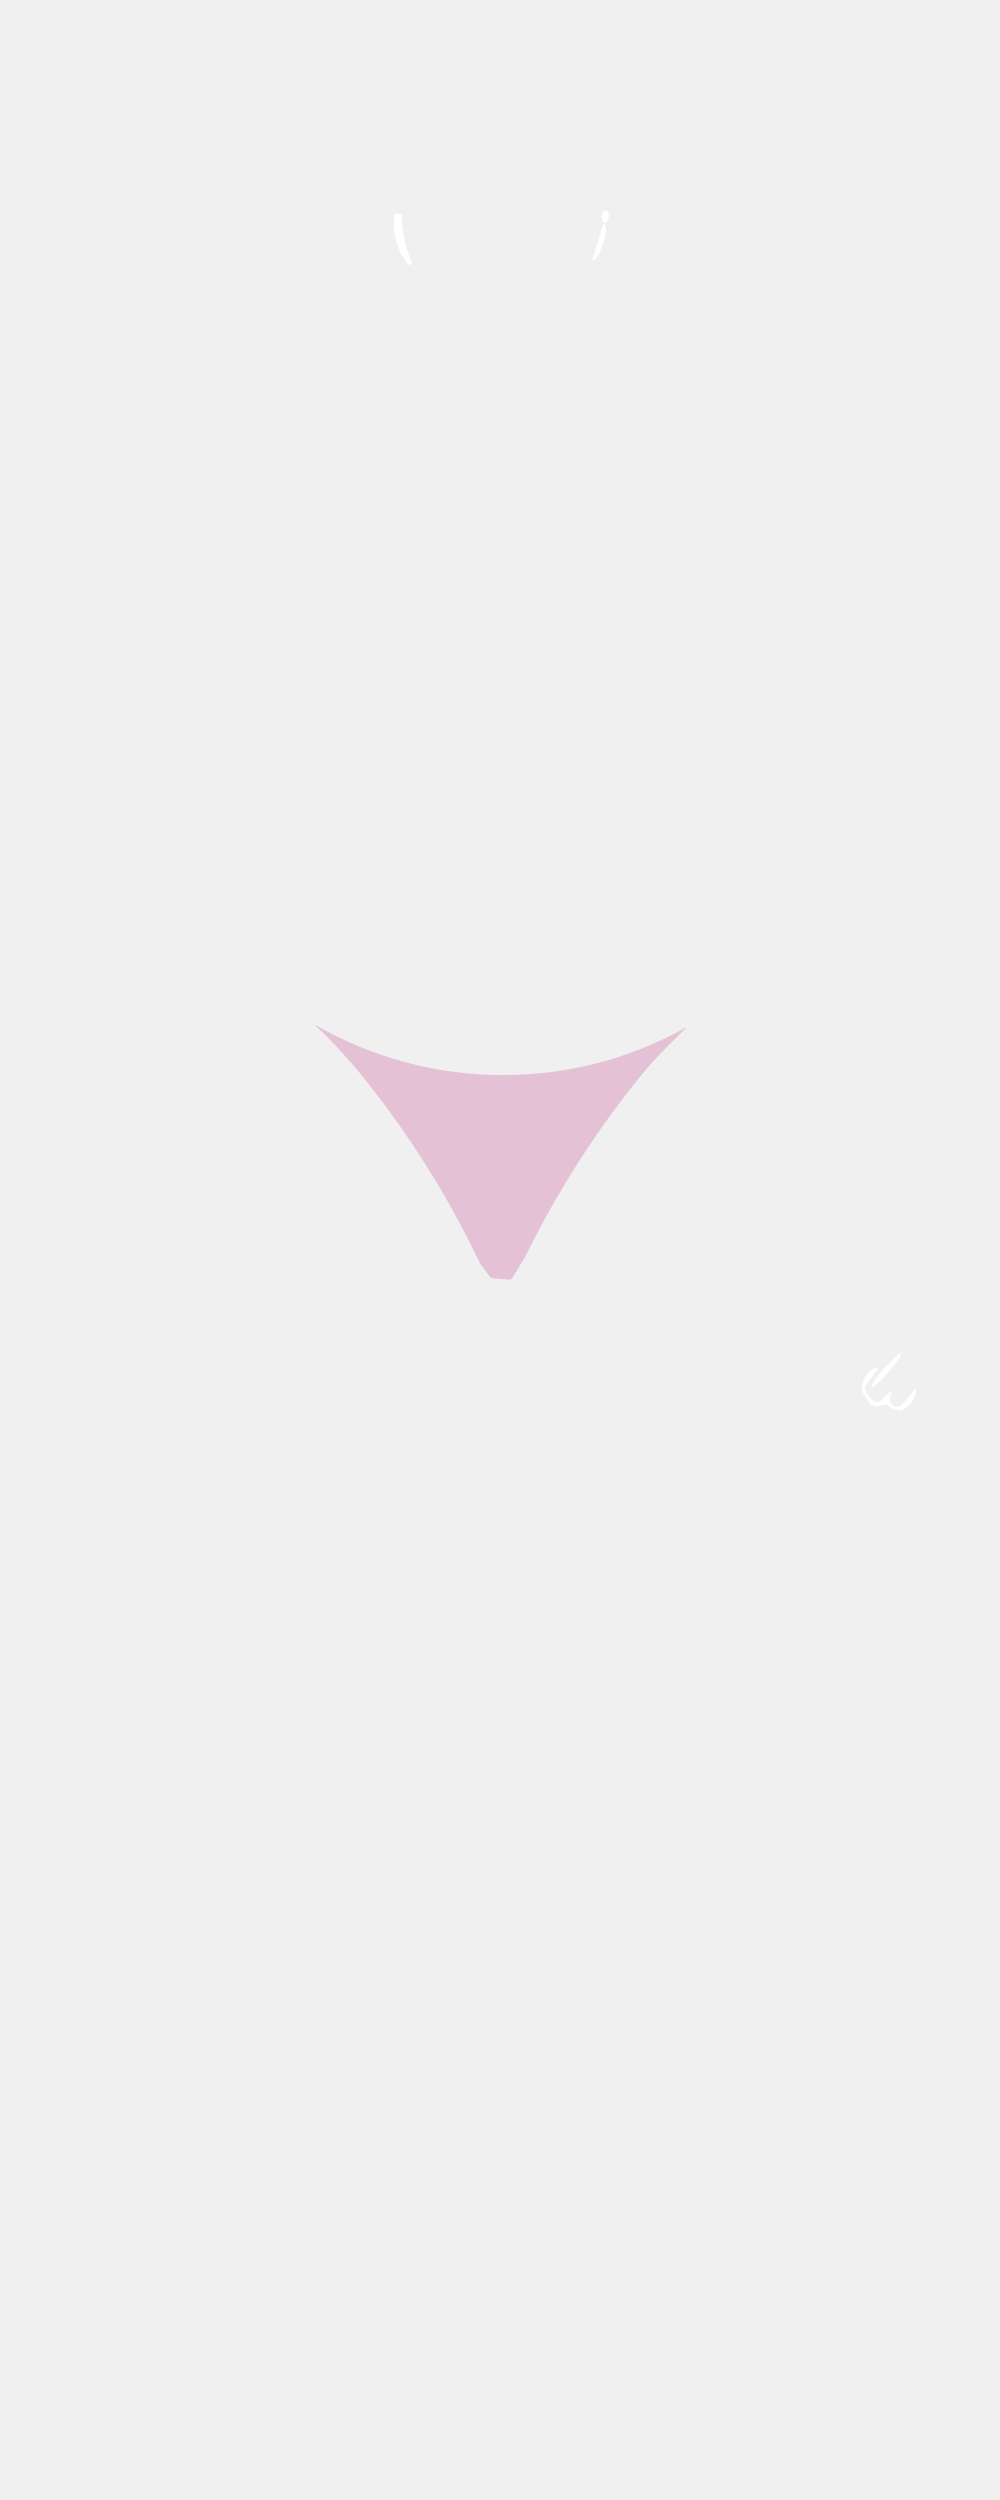
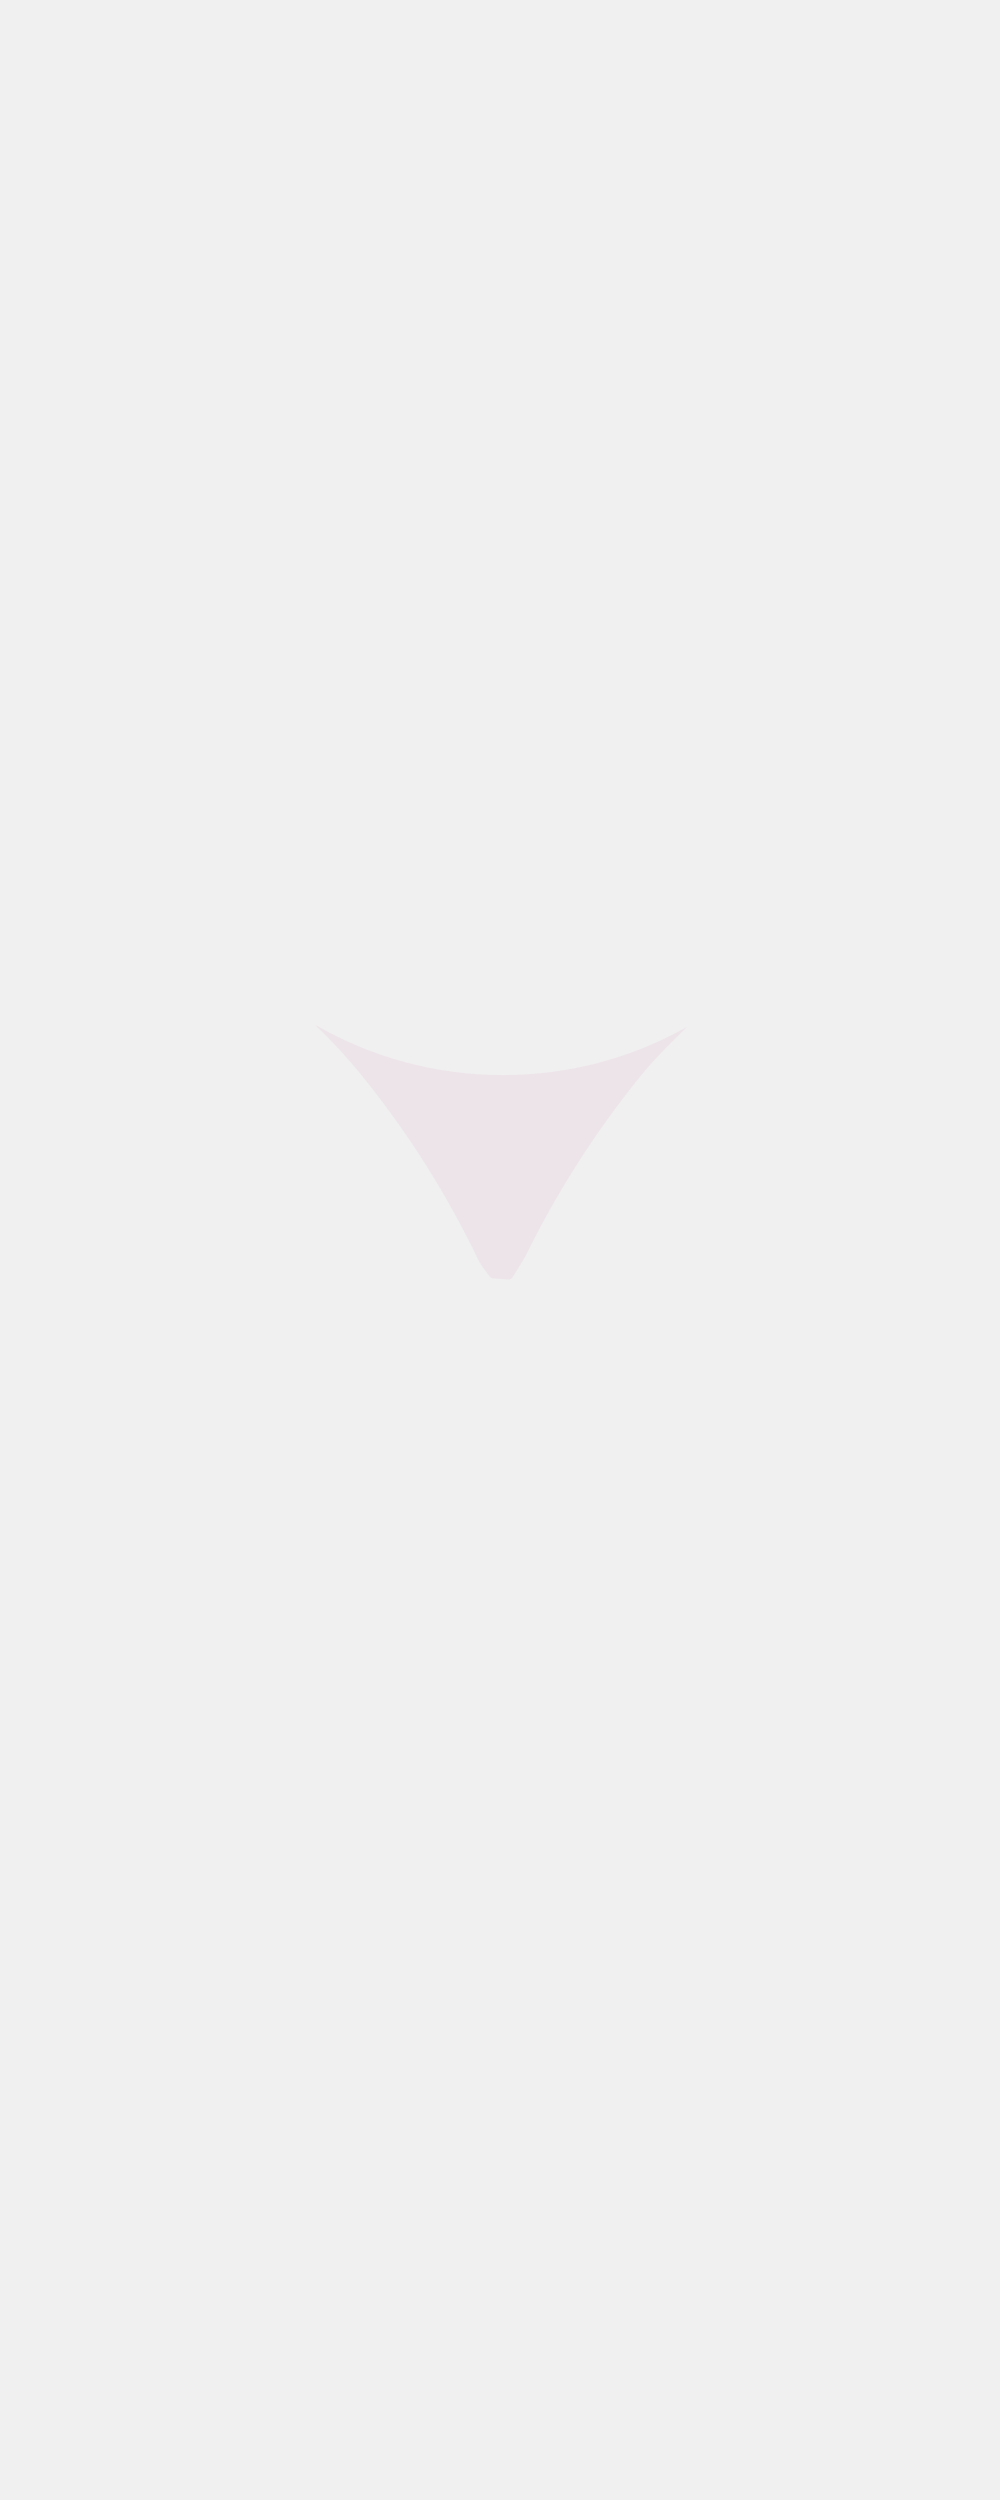
<svg xmlns="http://www.w3.org/2000/svg" id="_Слой_1" viewBox="0 0 2200 5500">
  <defs>
-     <style>.cls-1{fill:#fff;}.cls-2{fill:#e5c1d6;}</style>
+     <style>.cls-1{fill:#e4c1d6;opacity:.25;}</style>
  </defs>
-   <ellipse class="cls-1" cx="1331.55" cy="476.61" rx="13.51" ry="7.98" transform="translate(694.01 1739.04) rotate(-82.9)" />
-   <path class="cls-1" d="M905.7,575.64c1.15,2.51.06,5.48-2.45,6.63-2.03.93-4.43.41-5.88-1.28-24.38-29.94-34.15-65.81-29.3-107.62.23-2.02,2.01-3.49,4.04-3.33l9.12.7c1.89.12,3.31,1.78,3.18,3.71-.02.32-.09.64-.19.94-1.11,2.87-1.35,6.75-.7,11.67,5.03,39,12.43,68.53,22.19,88.59Z" />
-   <path class="cls-1" d="M1326.98,493.63c.13-.45.59-.73,1.05-.61l.7.26c5.64,1.74,5.28,19.16-.79,38.94l-2.28,7.28c-6.08,19.76-15.58,34.39-21.23,32.72l-.7-.18c-.46-.16-.69-.66-.53-1.12,0,0,0-.01,0-.02l23.77-77.28Z" />
-   <path class="cls-1" d="M1945.07,3010.67c17.71-20.16,34.17-34.67,36.75-32.4,2.58,2.27-9.68,20.45-27.39,40.62-17.71,20.16-34.17,34.67-36.75,32.4-2.58-2.27,9.68-20.45,27.39-40.62Z" />
-   <path class="cls-1" d="M1932.21,3009.87l-27.54,38.16c-2.03,2.85-2.49,6.54-1.23,9.82,3.28,8.54,8.71,16.17,16.31,22.89,5.71,5.02,14.32,4.75,19.65-.61l18.77-18.68c.71-.72,1.88-.73,2.61-.02.49.48.67,1.2.46,1.86l-3.16,11.23c-2.46,8.52,2.45,17.42,10.96,19.88,6.2,1.79,12.87-.3,16.93-5.32l29.21-35.52c-.53,21.52-9.97,37.22-28.33,47.1-9.01,4.85-19.88,1.99-32.63-8.6-1.78-1.44-4.09-2.02-6.32-1.58l-17.28,3.25c-.47.12-.91.18-1.32.18-14.91.53-18.86-12.28-25.52-20.26-7.66-9.24-9.74-19.18-6.23-29.82,7.31-22.4,18.86-33.71,34.65-33.95Z" />
-   <path class="cls-2" d="M1106.54,2365.14c-149.98,0-290.69-40.04-412.17-110.08.35,1.18.98,2.28,1.89,3.17,37.19,35.32,72.04,73.3,104.56,113.94,100.64,125.55,185.4,260.69,254.28,405.41,1.23,2.51,8.74,12.95,22.54,31.31,1.5,2.01,3.83,3.28,6.4,3.51l35.35,2.54c3.18.22,6.21-1.33,7.89-4.03,17.6-28.36,27.05-43.83,28.33-46.4,69.59-141.63,153.56-273.29,251.91-394.97,31.4-38.86,62.1-69.03,102.1-108.41.5-.5.93-1.05,1.29-1.63-119.69,67.3-257.6,105.65-404.39,105.65Z" />
+   <path class="cls-1" d="M1106.54,2365.14c-149.98,0-290.69-40.04-412.17-110.08.35,1.18.98,2.28,1.89,3.17,37.19,35.32,72.04,73.3,104.56,113.94,100.64,125.55,185.4,260.69,254.28,405.41,1.23,2.51,8.74,12.95,22.54,31.31,1.5,2.01,3.83,3.28,6.4,3.51l35.35,2.54c3.18.22,6.21-1.33,7.89-4.03,17.6-28.36,27.05-43.83,28.33-46.4,69.59-141.63,153.56-273.29,251.91-394.97,31.4-38.86,62.1-69.03,102.1-108.41.5-.5.93-1.05,1.29-1.63-119.69,67.3-257.6,105.65-404.39,105.65Z" />
</svg>
